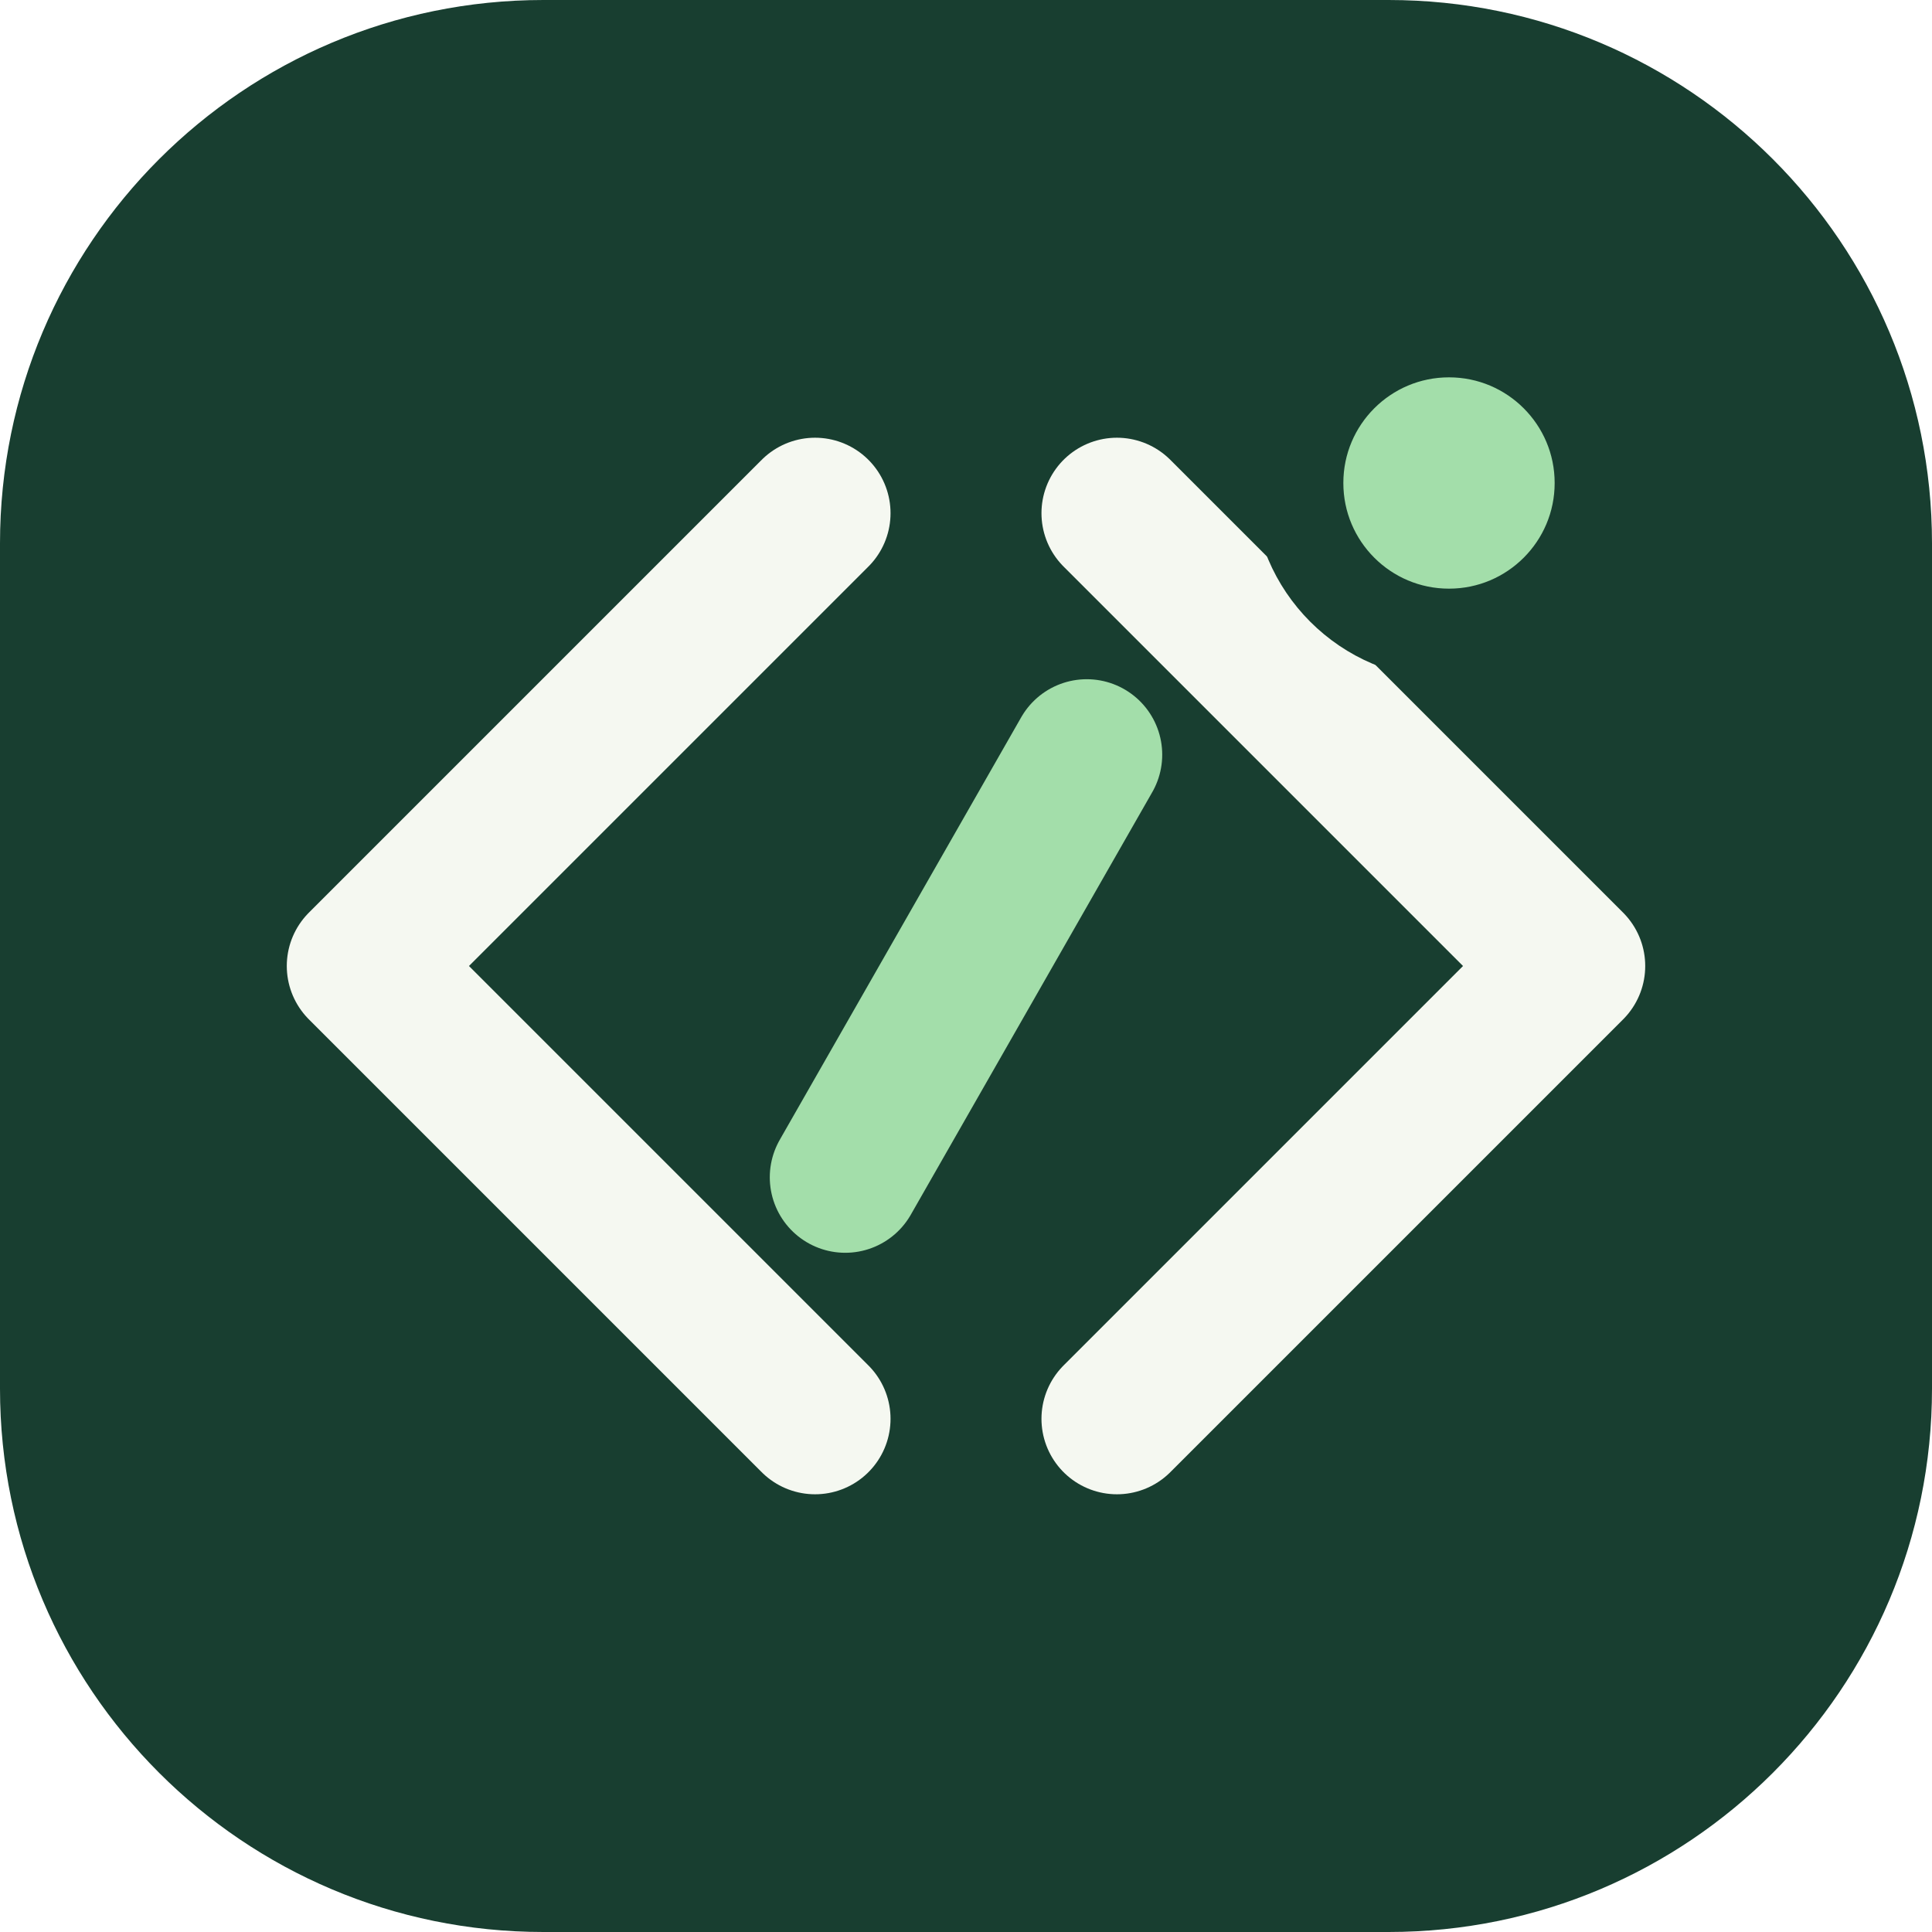
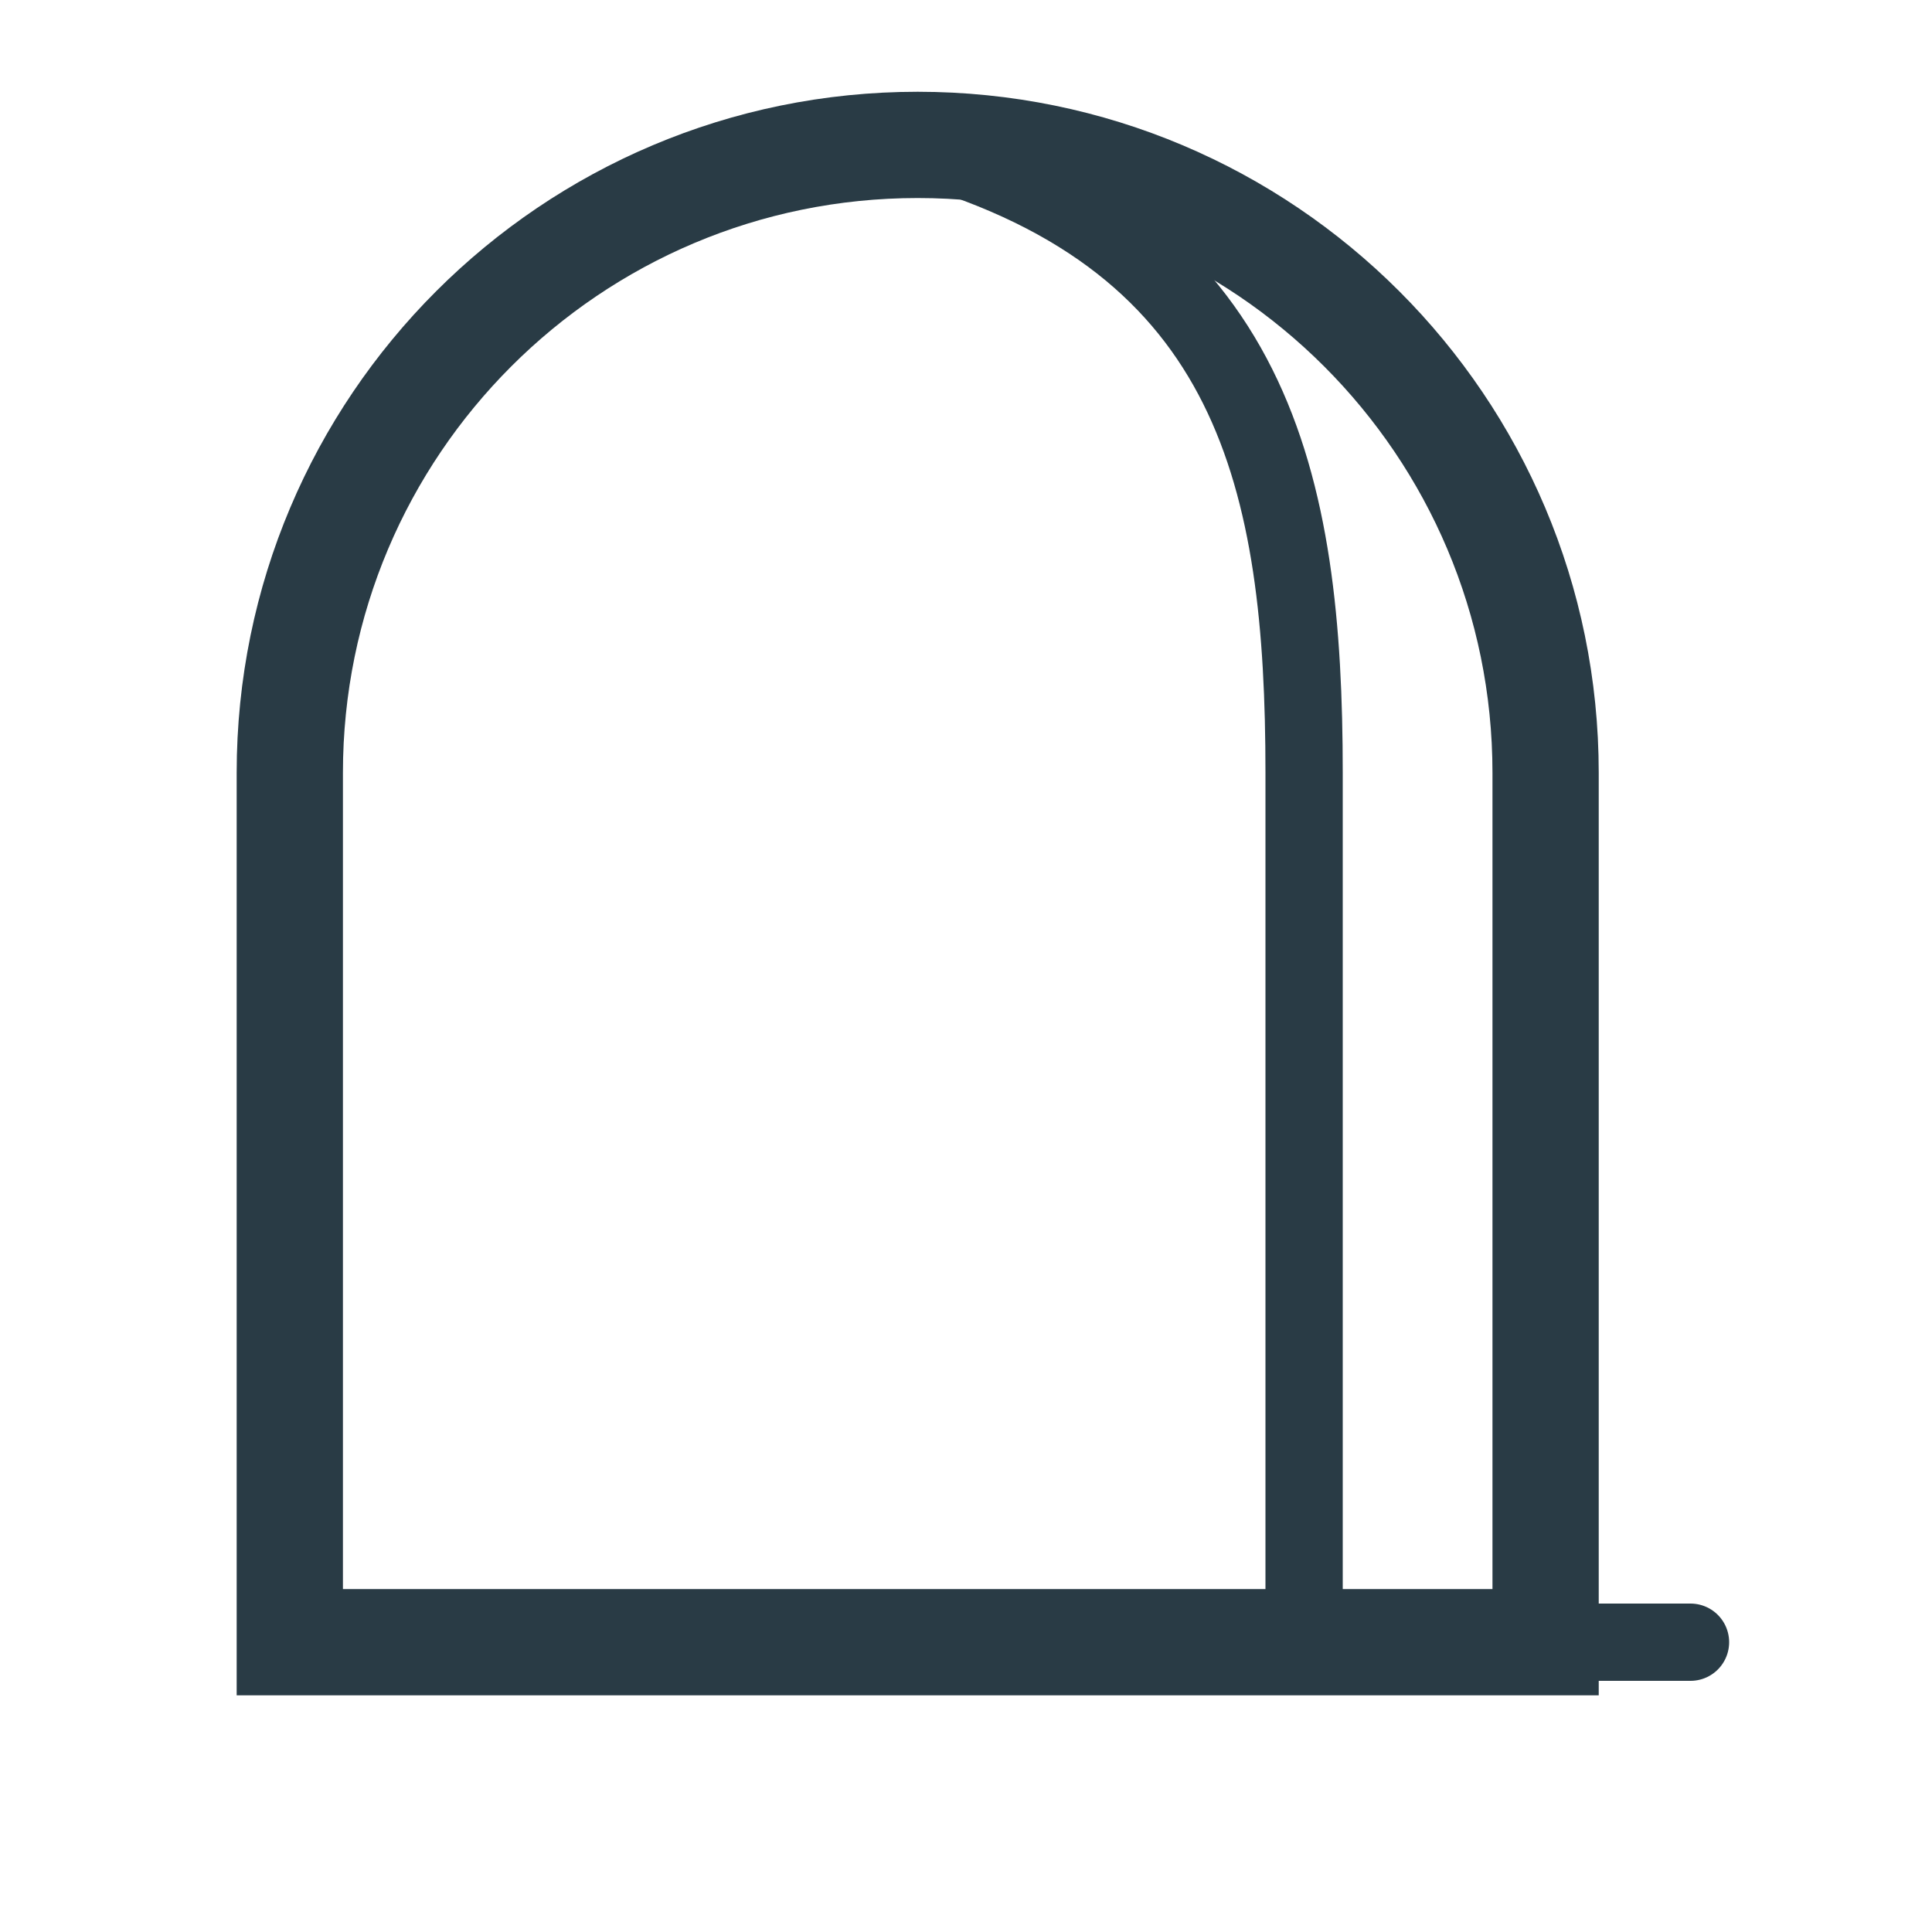
- <svg xmlns="http://www.w3.org/2000/svg" viewBox="0 0 64 64" fill="none">
-   <rect width="64" height="64" rx="18" fill="#183E30" />
-   <path d="M27 17 12 32l15 15M37 17l15 15-15 15" stroke="#F5F8F1" stroke-width="5" stroke-linecap="round" stroke-linejoin="round" />
-   <path d="m36 25-8 14" stroke="#A3DEAA" stroke-width="5" stroke-linecap="round" />
-   <circle cx="48" cy="16" r="5" fill="#A3DEAA" stroke="#183E30" stroke-width="3" />
+ <svg xmlns="http://www.w3.org/2000/svg" viewBox="0 0 40 40" fill="none">
+   <path d="M6 34V16a13 13 0 0 1 26 0v18H6Z" stroke="#293b45" stroke-width="2.2" />
+   <path d="M19 3c7 2 8 7 8 13v18M6 34h29" stroke="#293b45" stroke-width="1.6" stroke-linecap="round" />
</svg>
